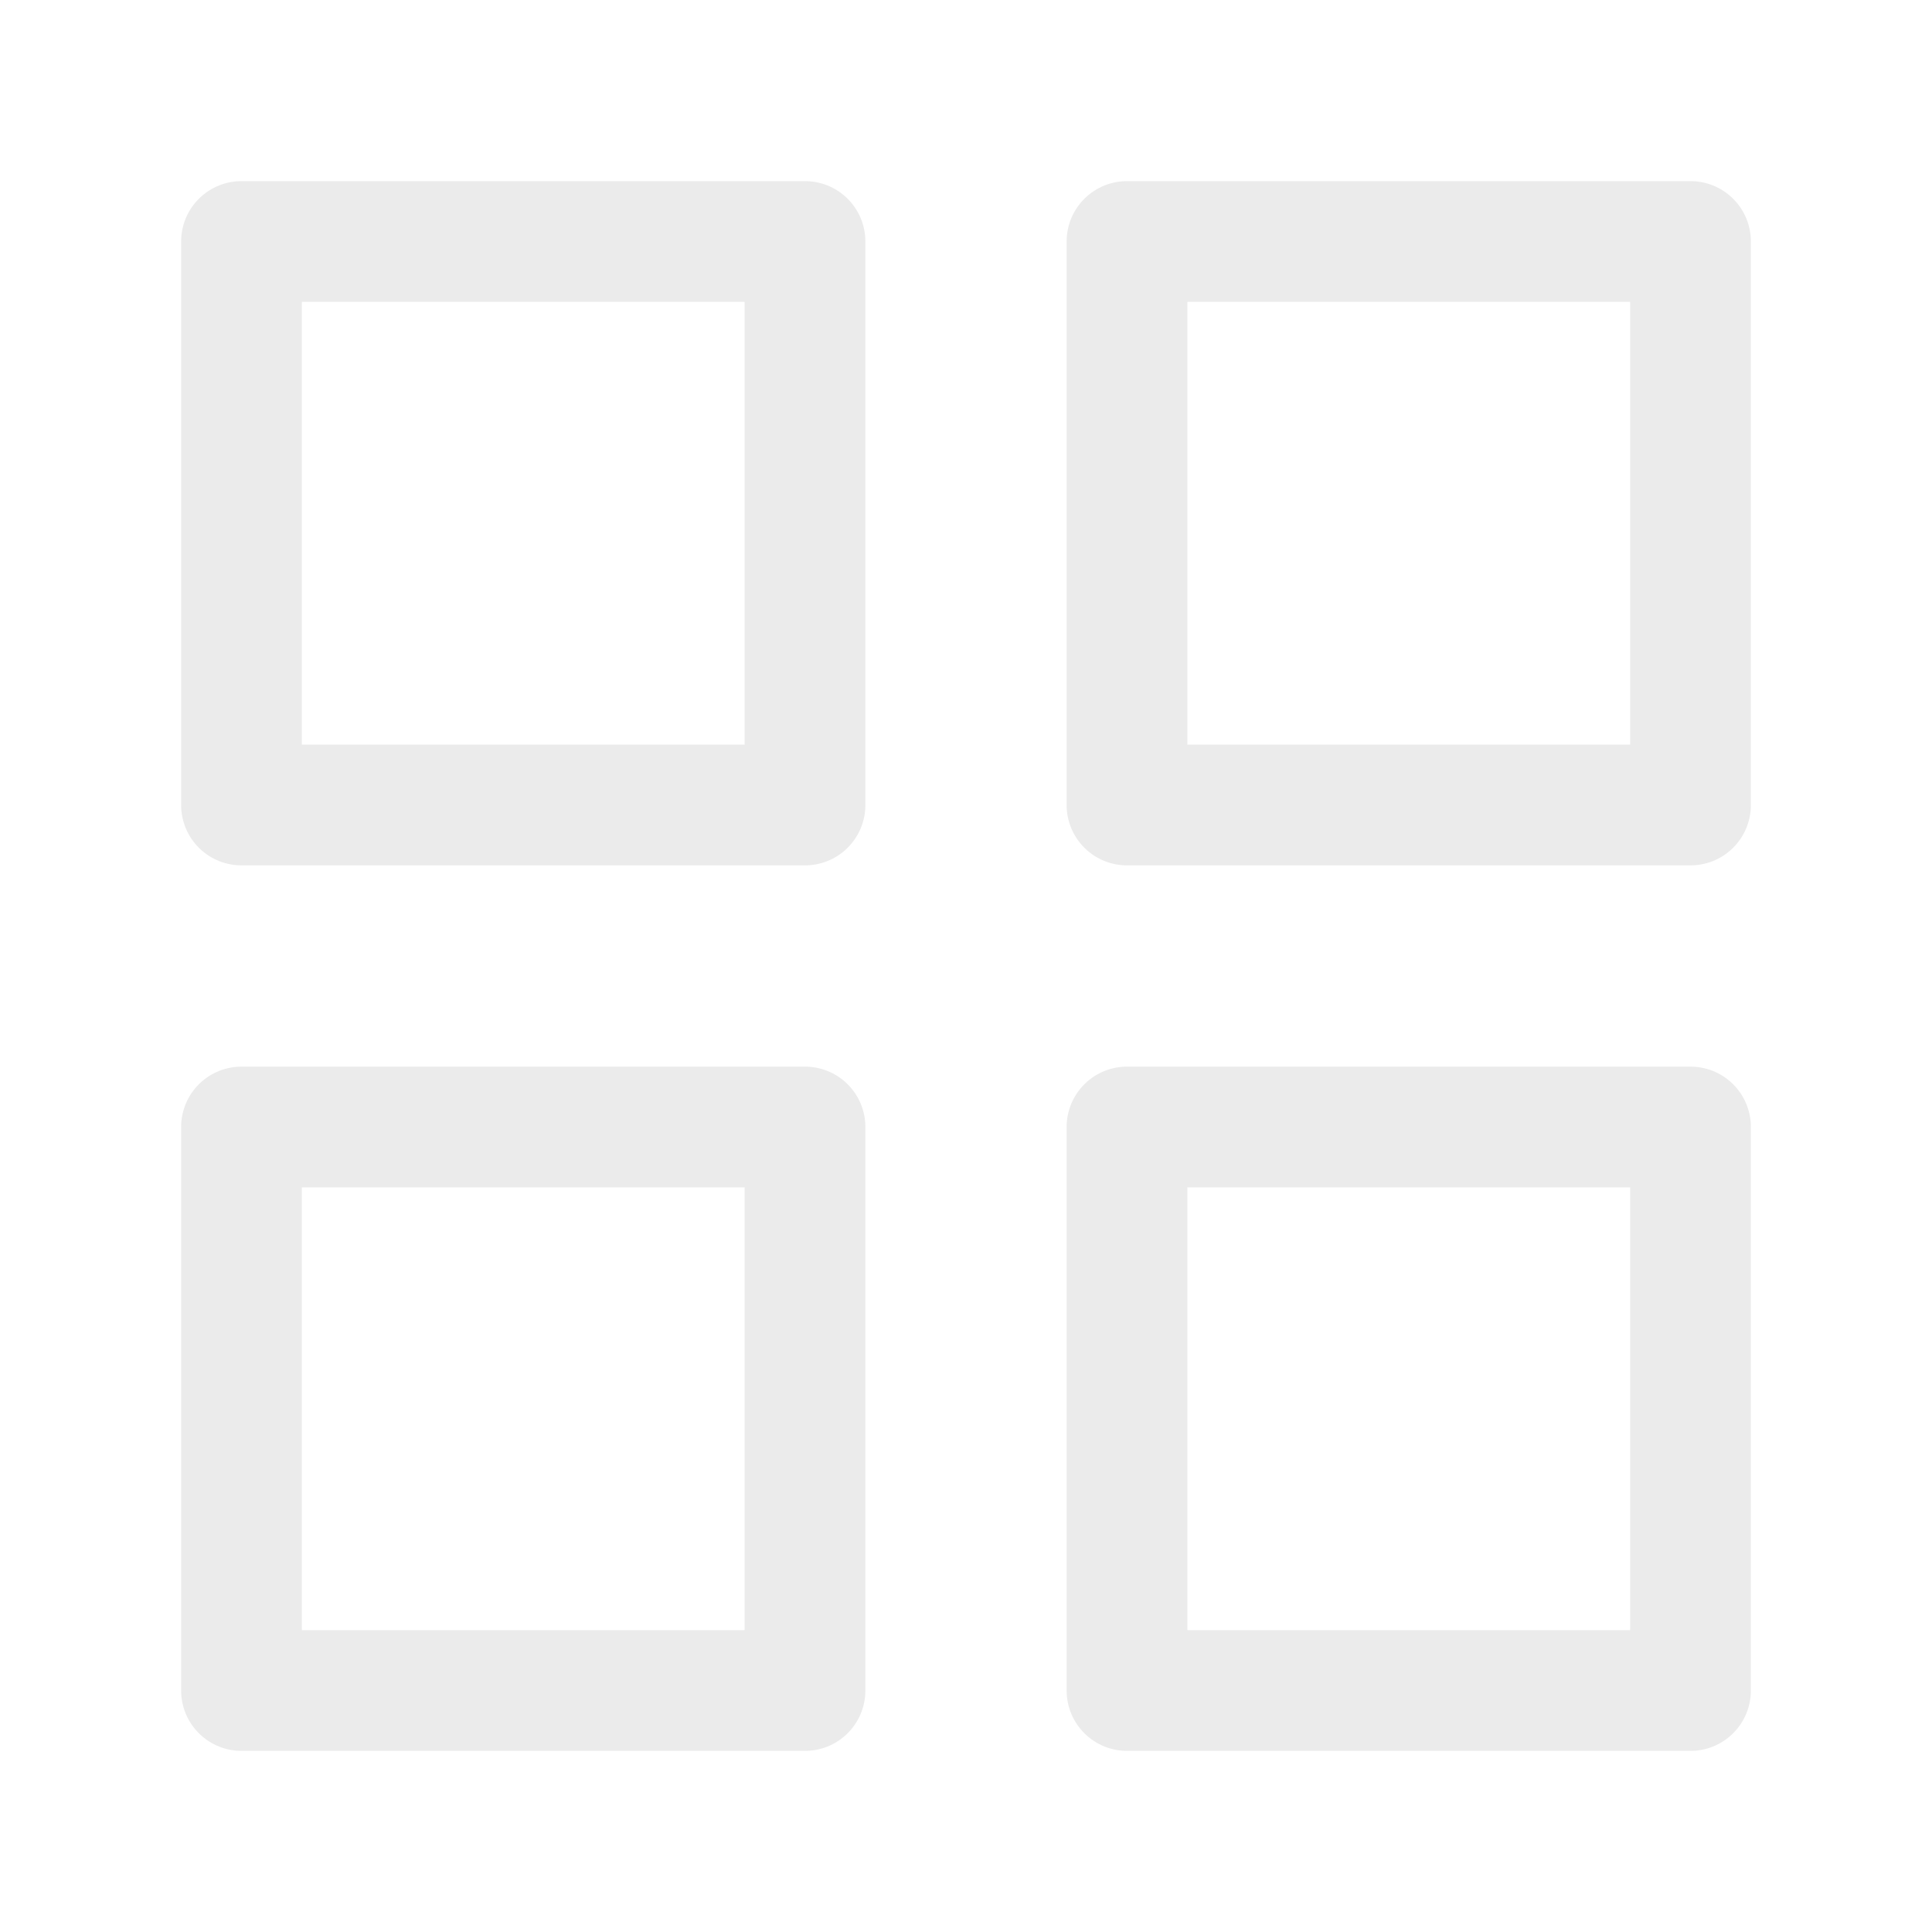
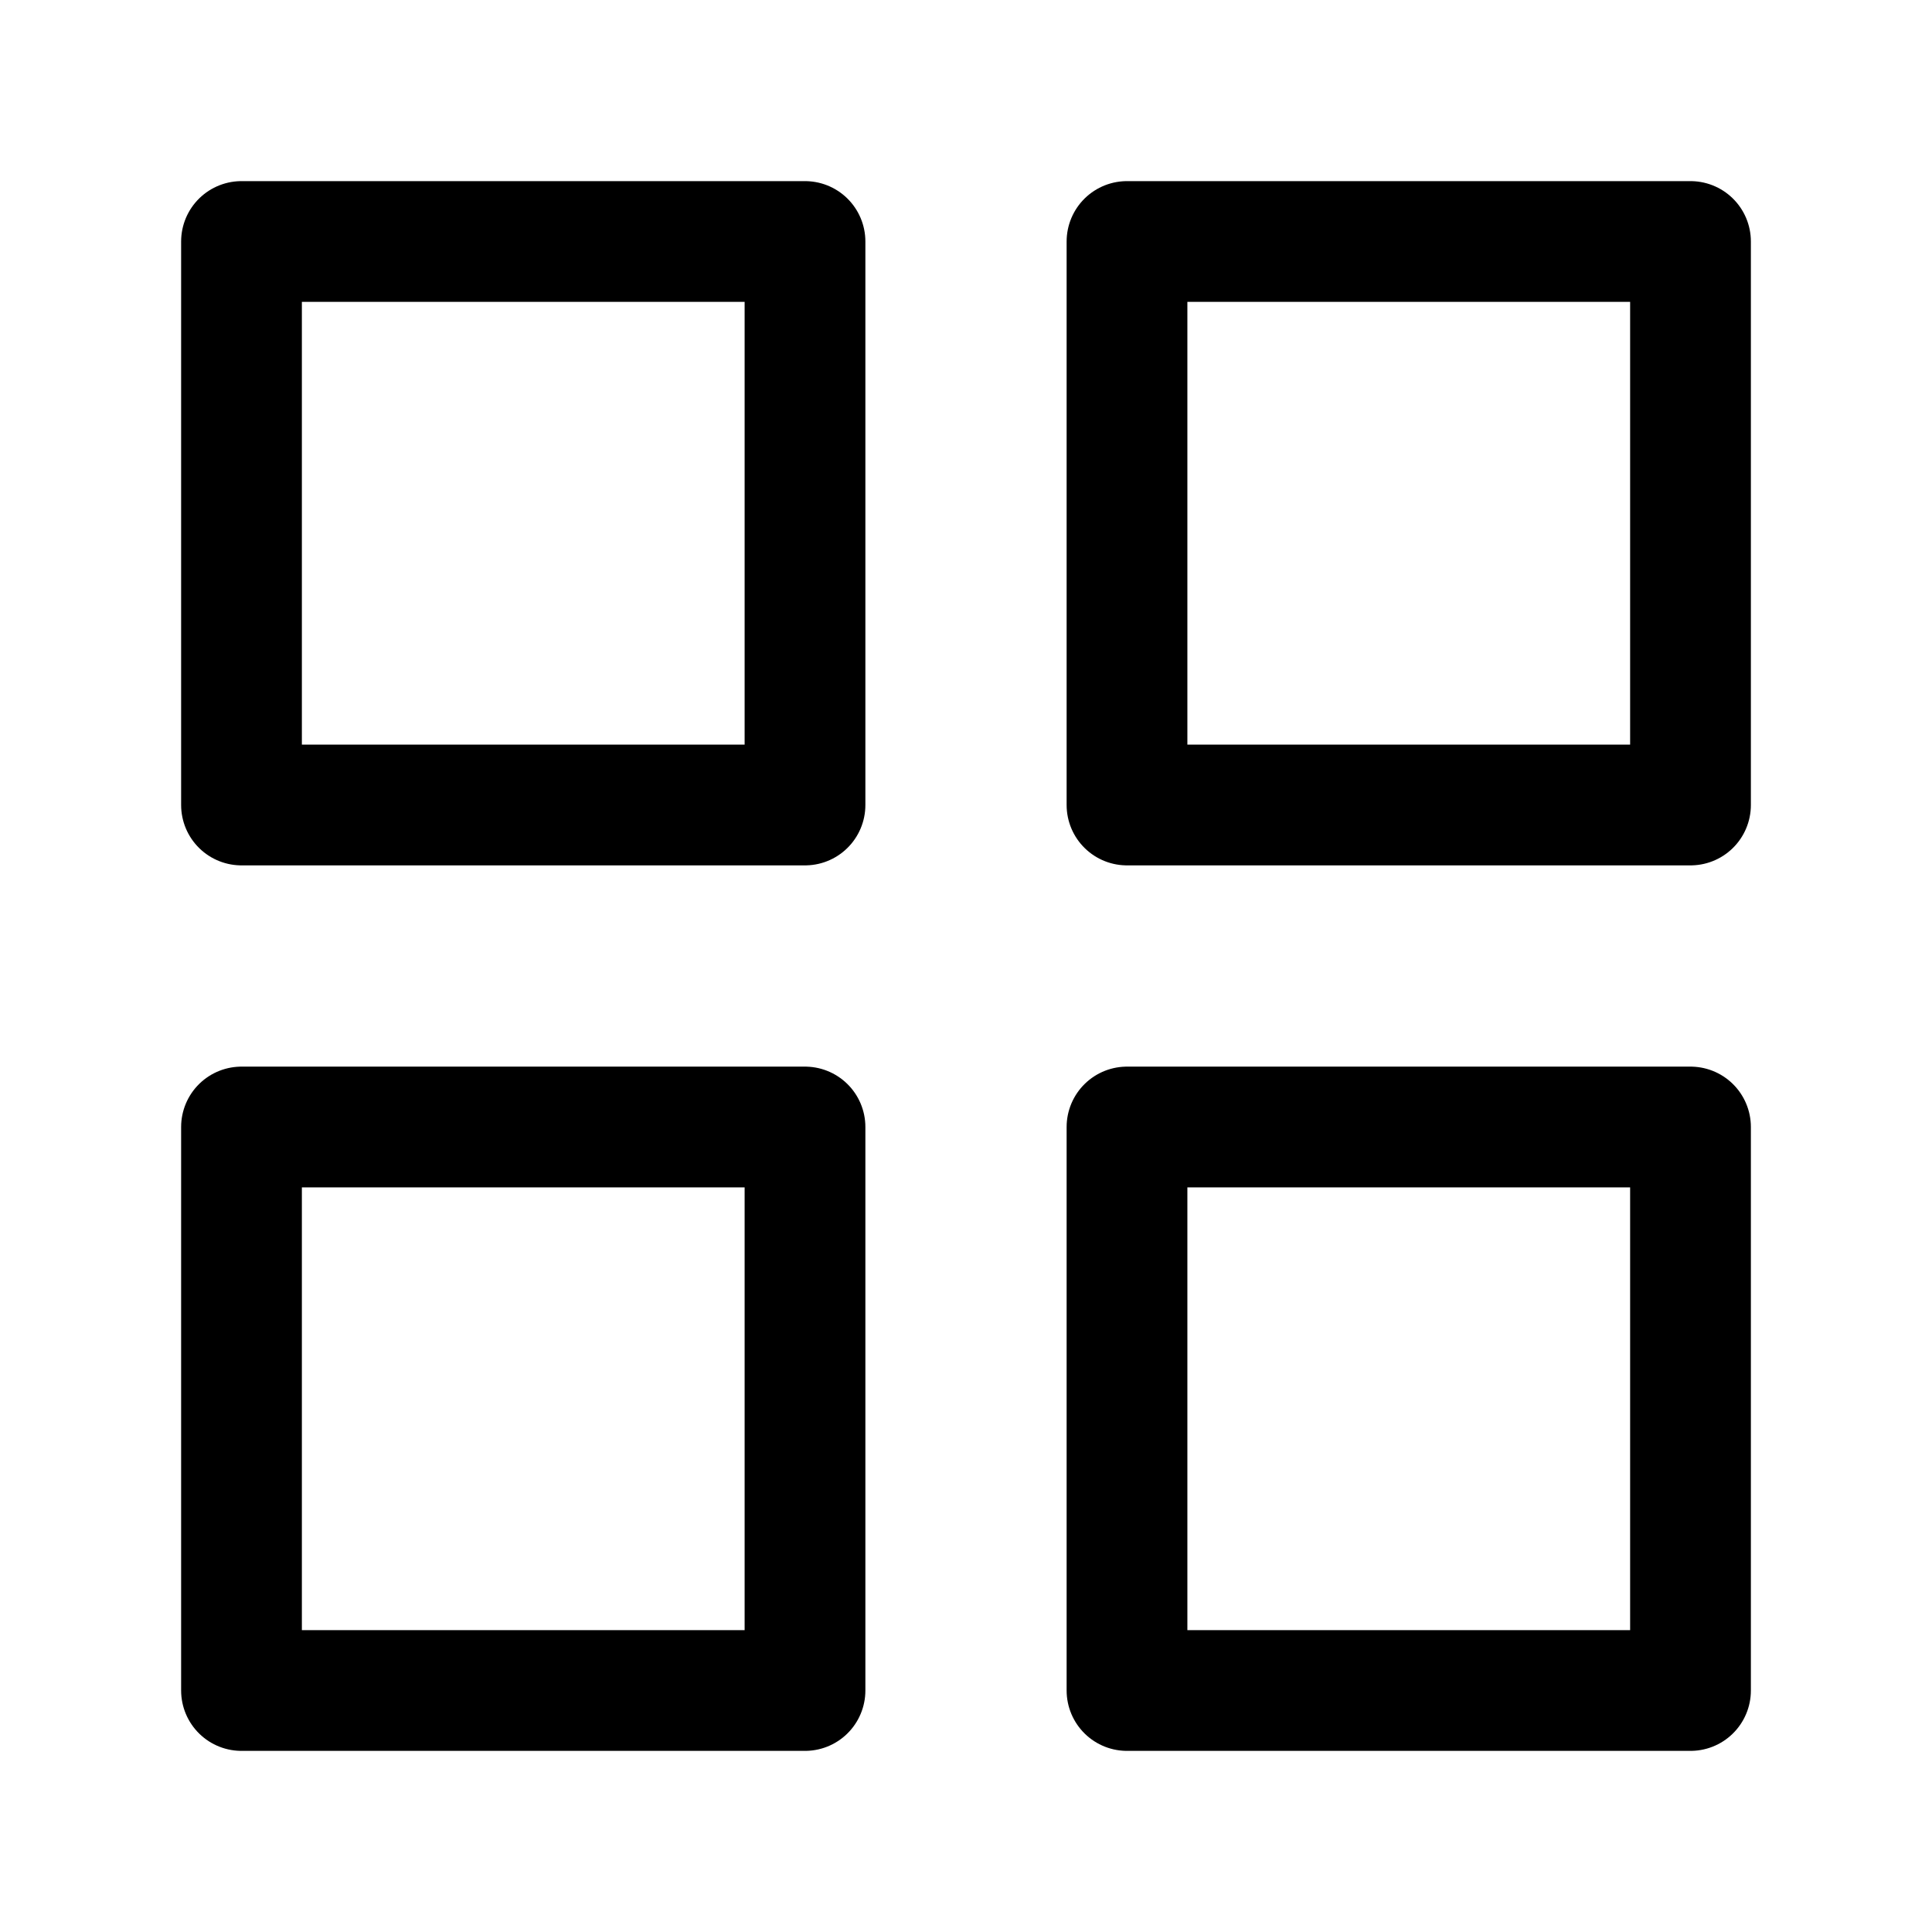
<svg xmlns="http://www.w3.org/2000/svg" width="24" height="24" viewBox="0 0 24 24" fill="none">
-   <path d="M10 3H3V10H10V3Z" stroke="#EBEBEB" stroke-width="1.5" stroke-linecap="round" stroke-linejoin="round" />
-   <path d="M21 3H14V10H21V3Z" stroke="#EBEBEB" stroke-width="1.5" stroke-linecap="round" stroke-linejoin="round" />
-   <path d="M21 14H14V21H21V14Z" stroke="#EBEBEB" stroke-width="1.5" stroke-linecap="round" stroke-linejoin="round" />
-   <path d="M10 14H3V21H10V14Z" stroke="#EBEBEB" stroke-width="1.5" stroke-linecap="round" stroke-linejoin="round" />
+   <path d="M10 3H3V10H10V3Z" stroke="currentColor" stroke-width="1.5" stroke-linecap="round" stroke-linejoin="round" />
+   <path d="M21 3H14V10H21V3Z" stroke="currentColor" stroke-width="1.5" stroke-linecap="round" stroke-linejoin="round" />
+   <path d="M21 14H14V21H21V14Z" stroke="currentColor" stroke-width="1.5" stroke-linecap="round" stroke-linejoin="round" />
+   <path d="M10 14H3V21H10V14Z" stroke="currentColor" stroke-width="1.5" stroke-linecap="round" stroke-linejoin="round" />
</svg>
